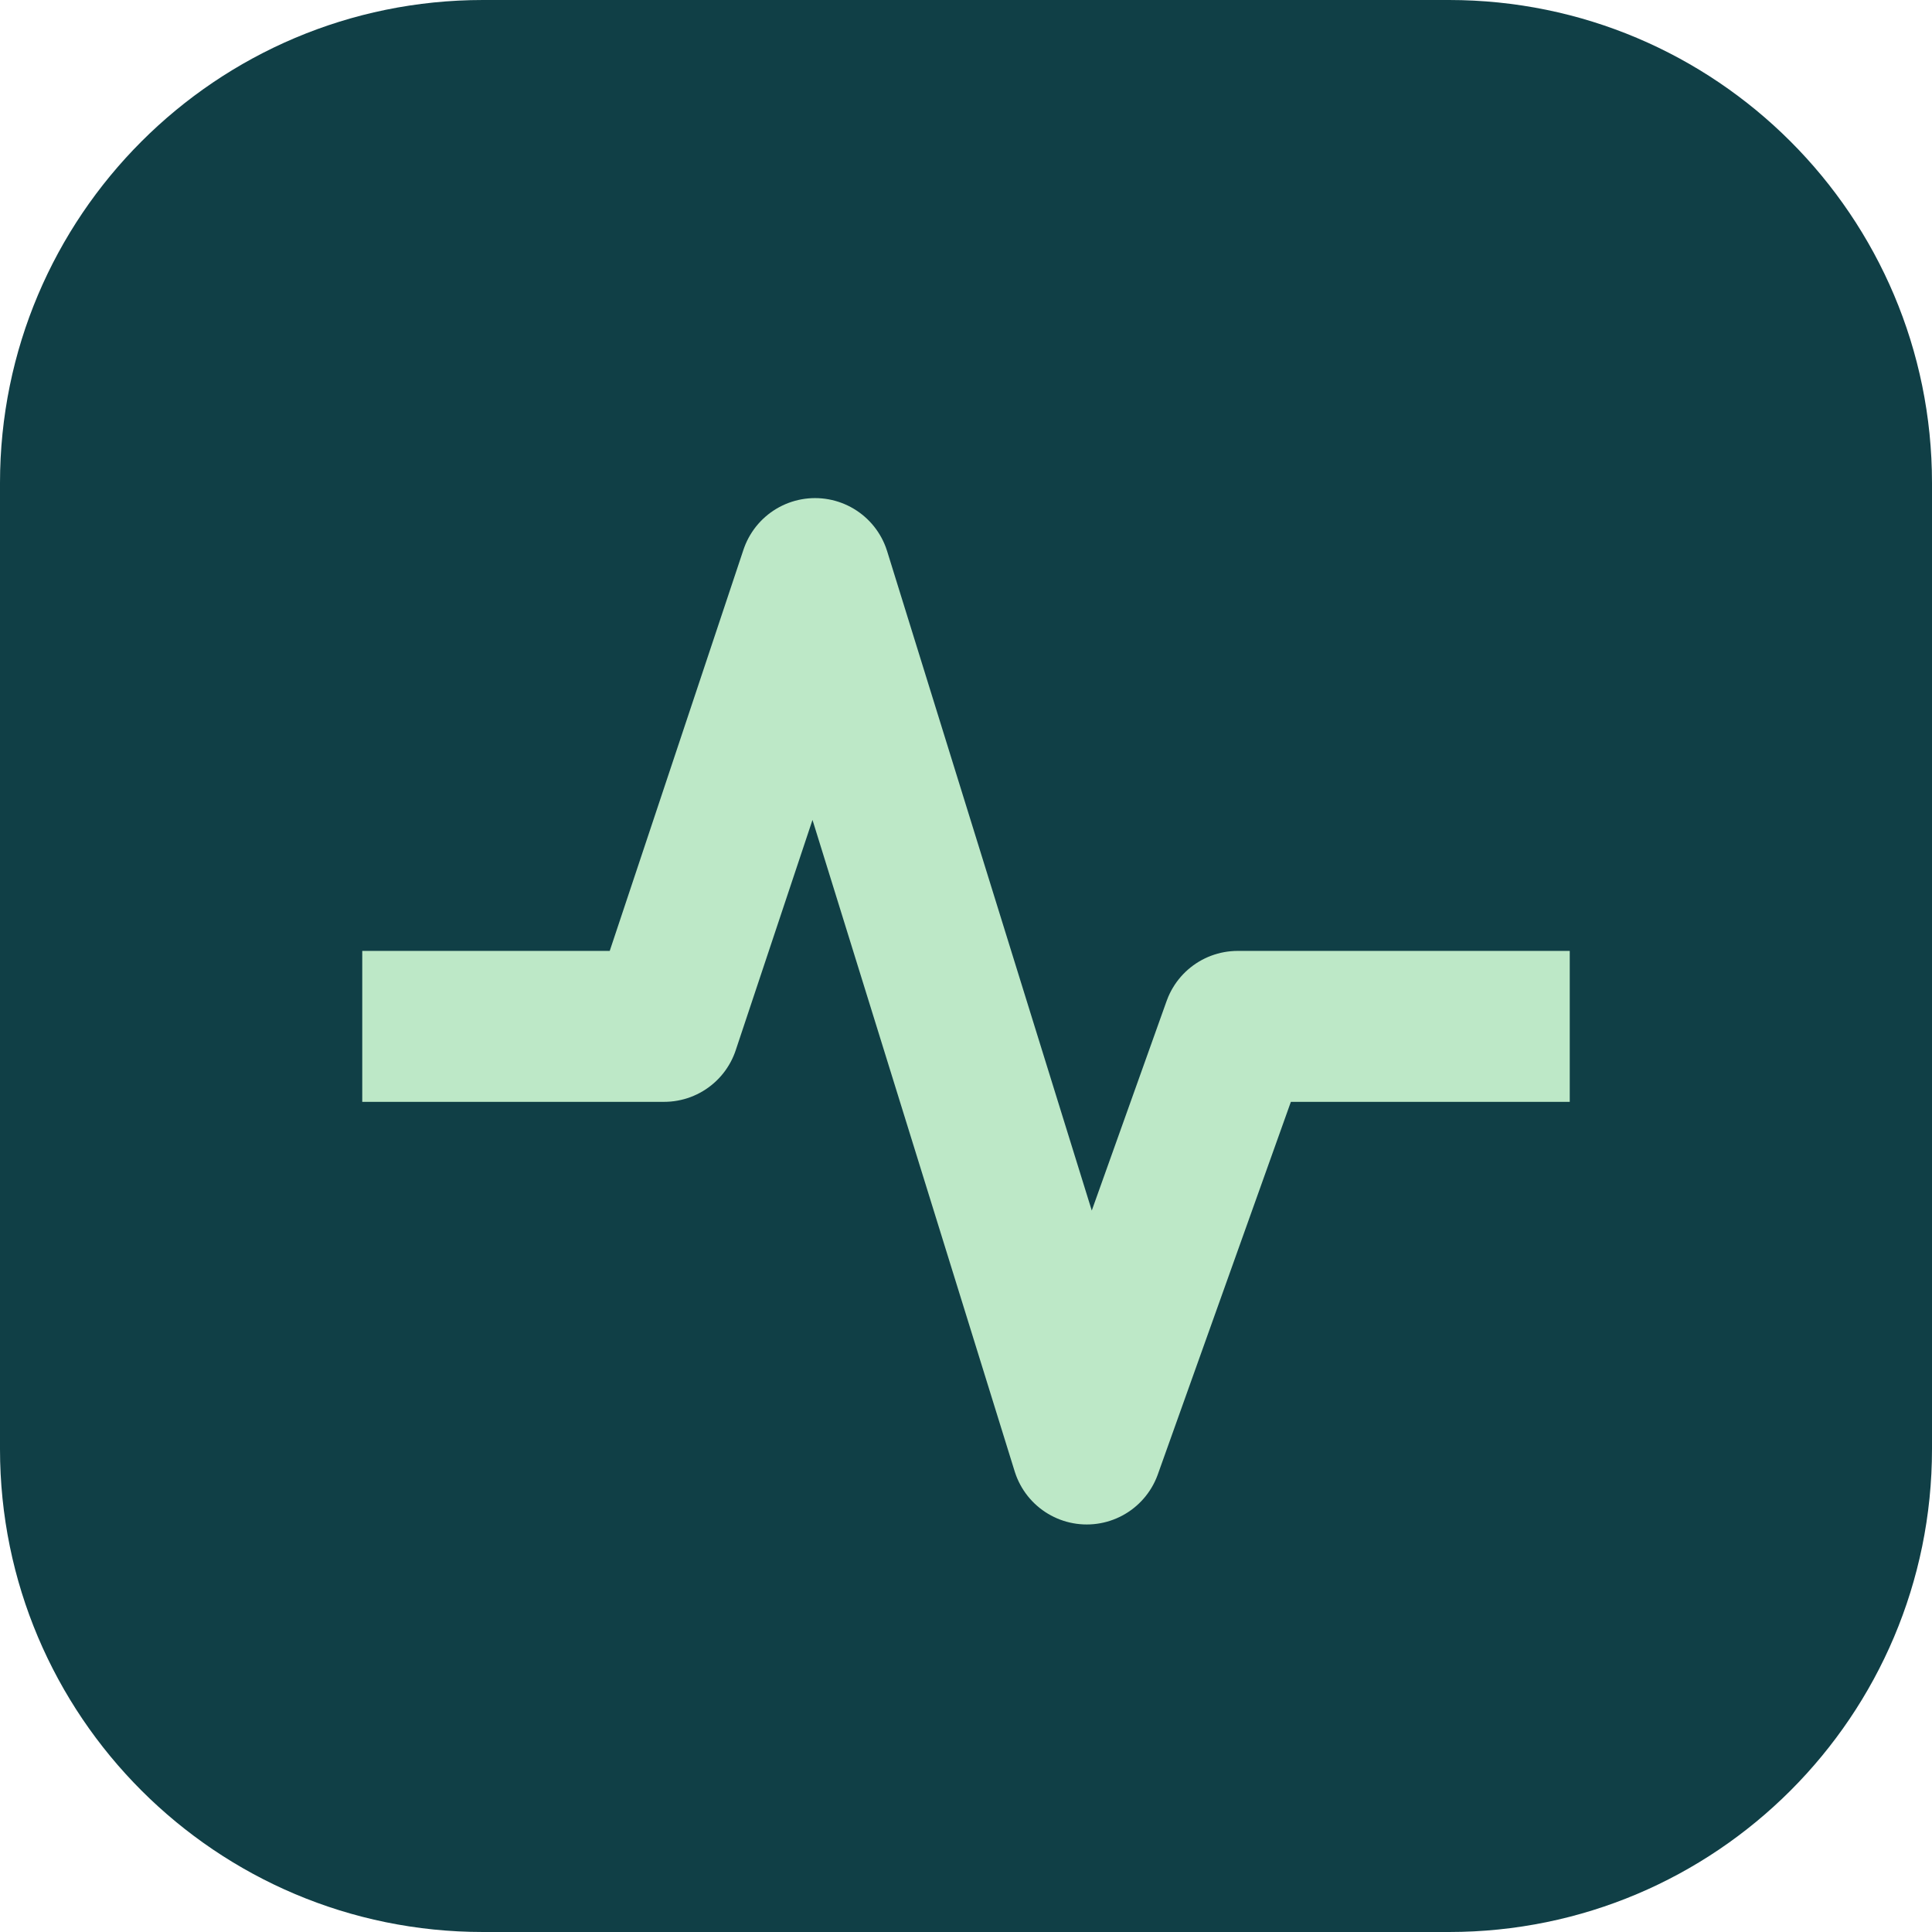
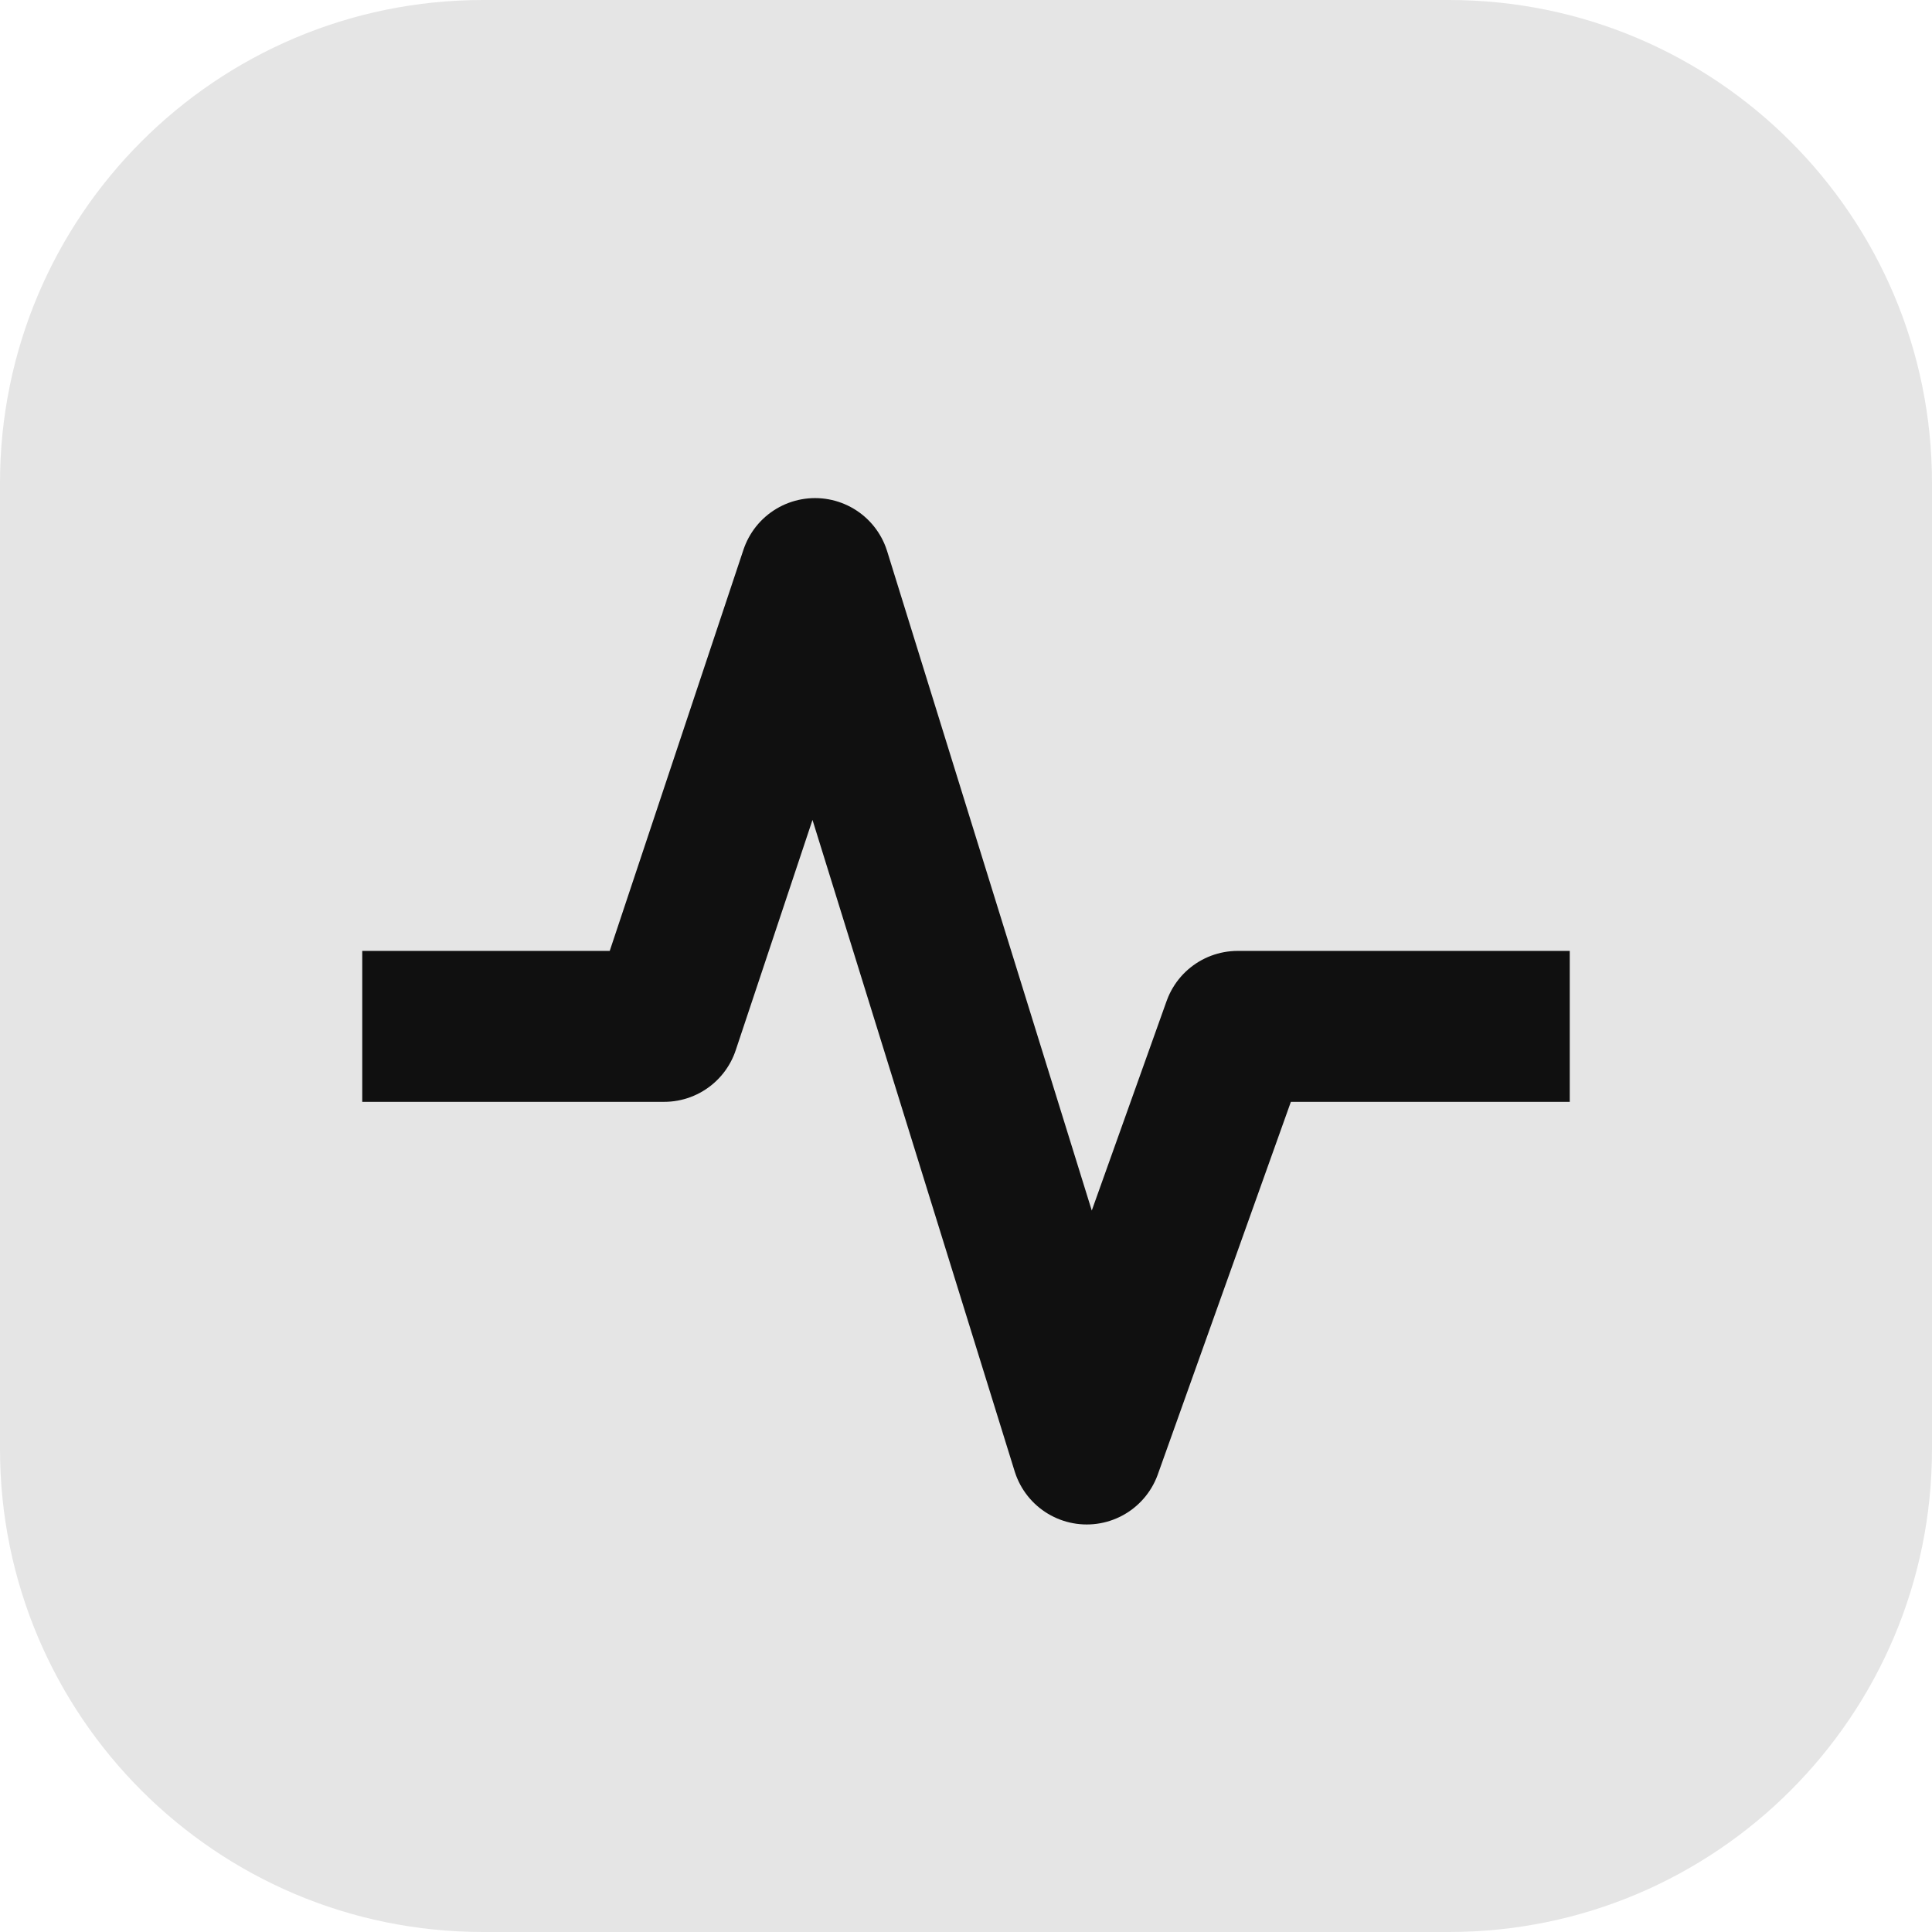
<svg xmlns="http://www.w3.org/2000/svg" viewBox="0 0 64 64">
-   <rect width="64" height="64" rx="16" fill="#103f46" />
-   <path d="M12 34h10l5-15 9 29 5-14h11" fill="none" stroke="#bde8c7" stroke-width="5" stroke-linejoin="round" />
+   <rect width="64" height="64" rx="16" fill="#e5e5e5" />
+   <path d="M12 34h10l5-15 9 29 5-14h11" fill="none" stroke="#101010" stroke-width="5" stroke-linejoin="round" />
</svg>
